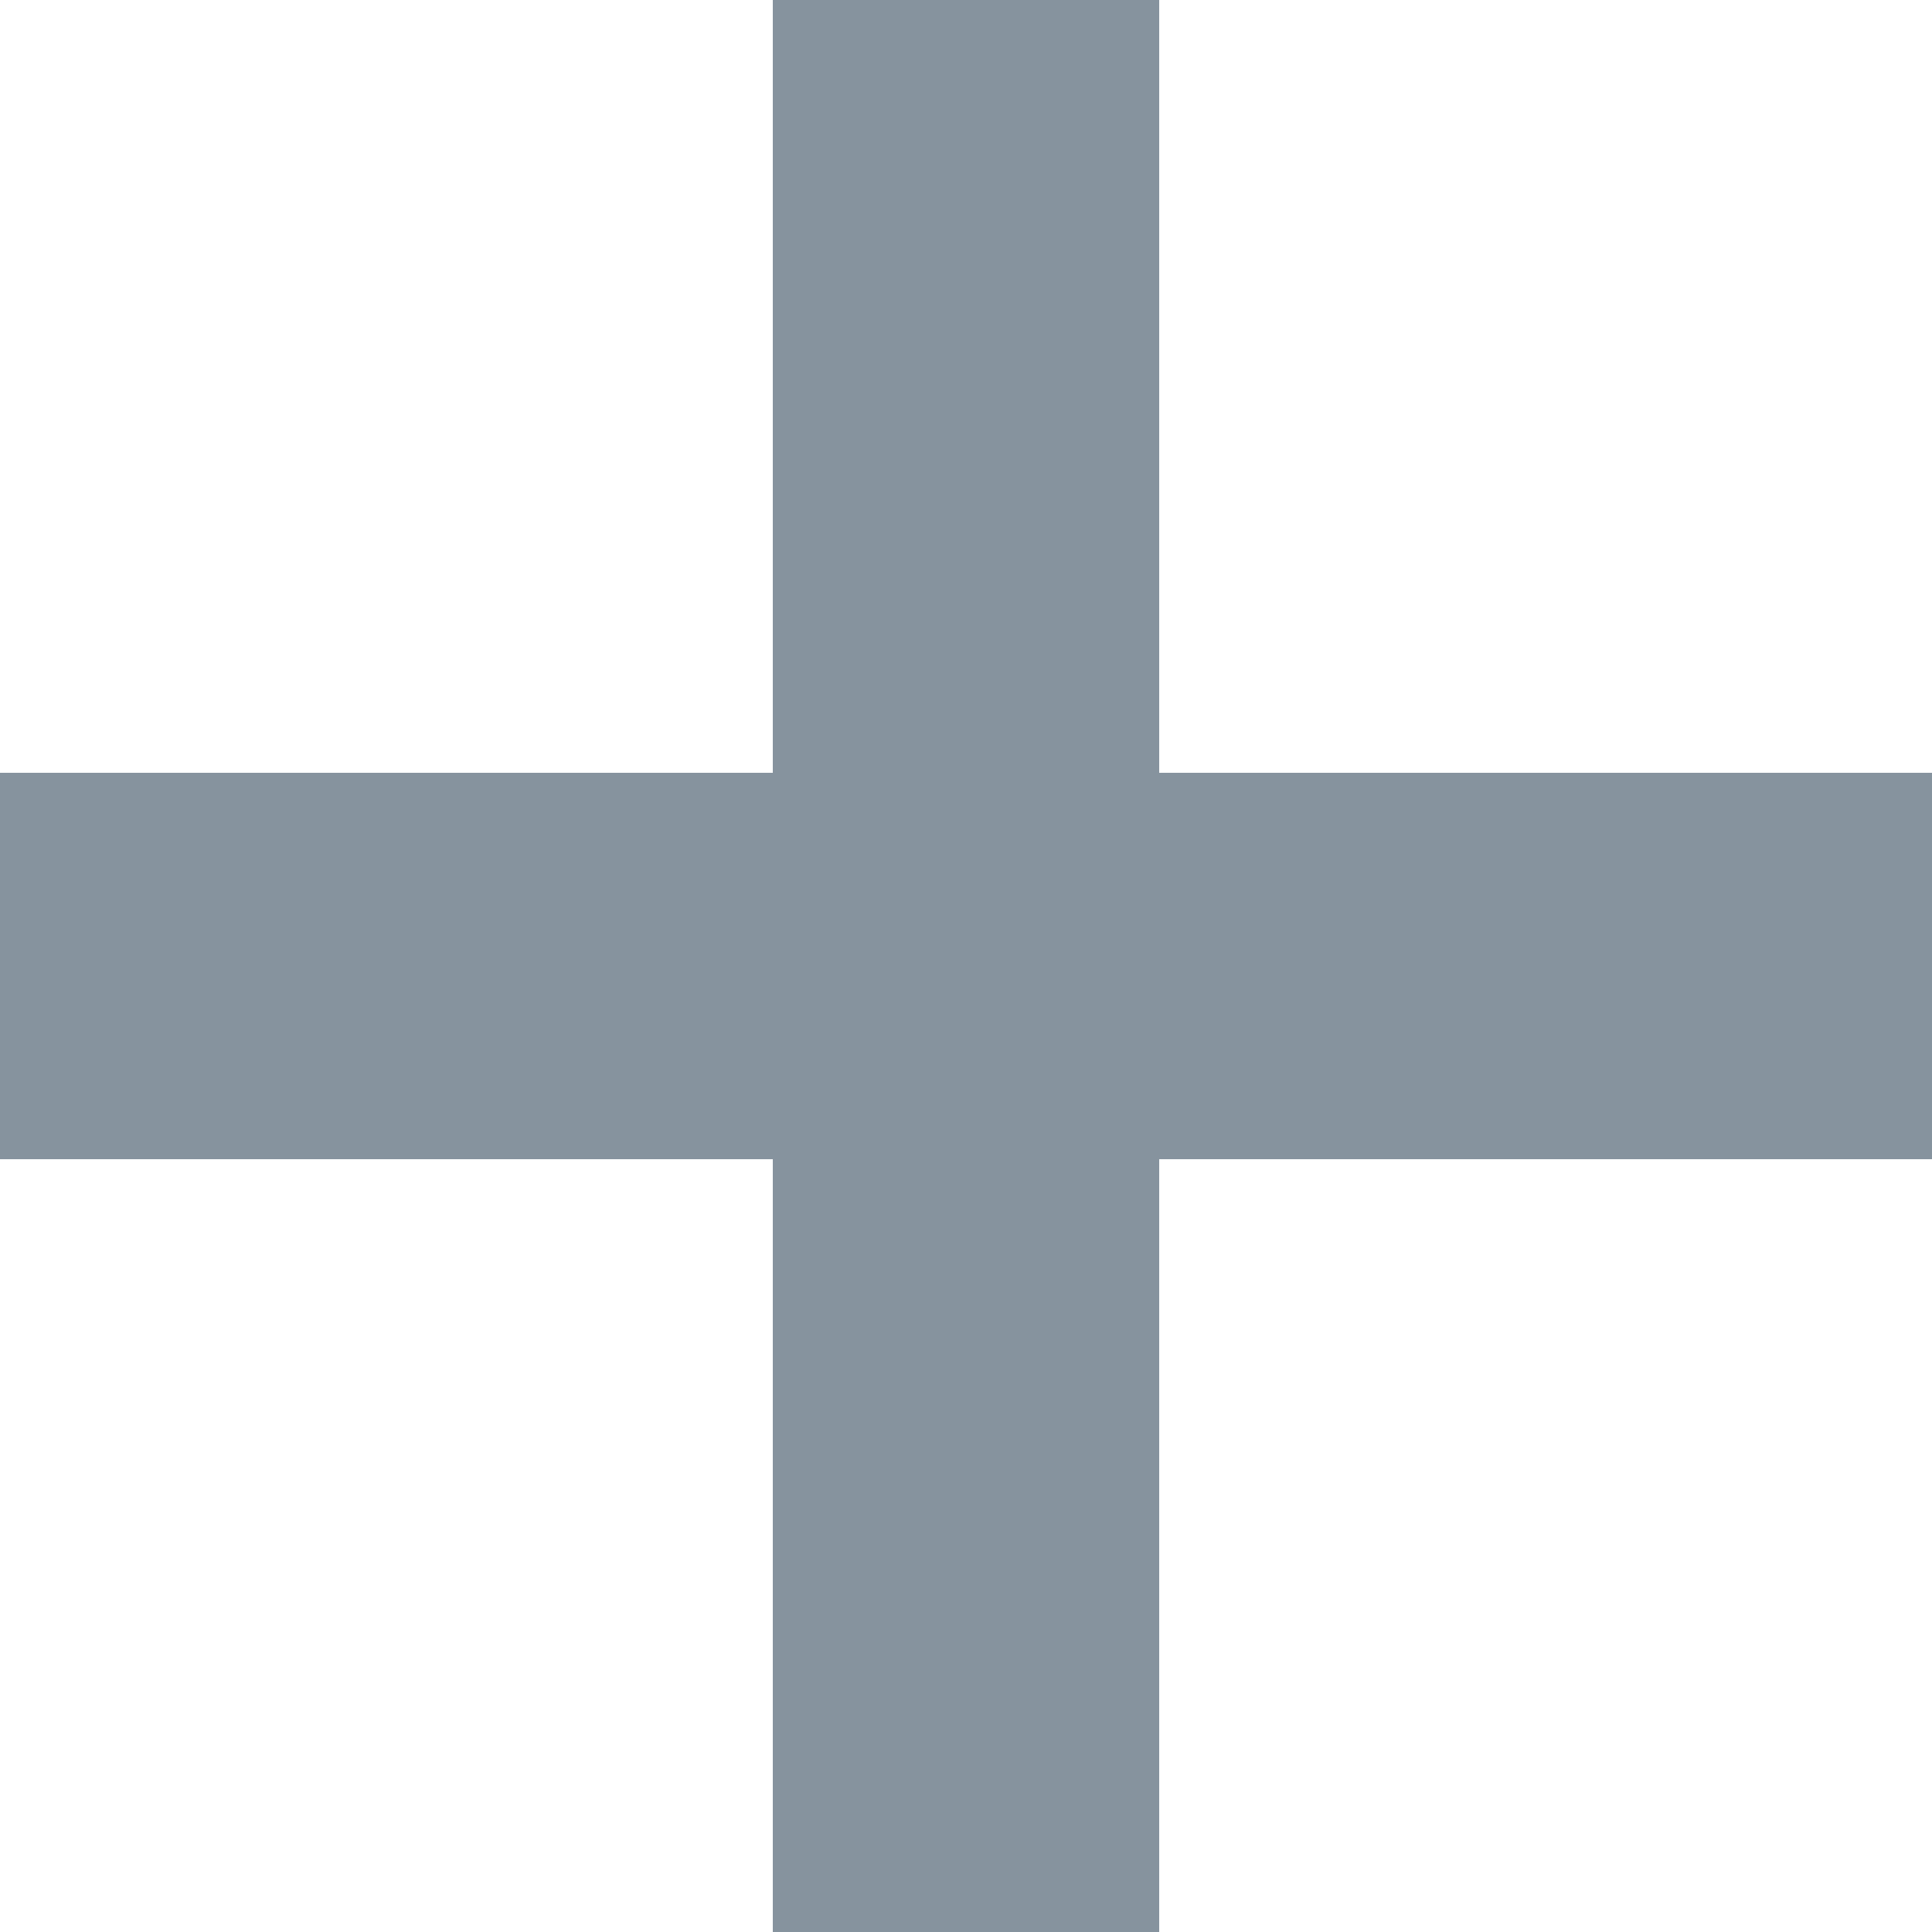
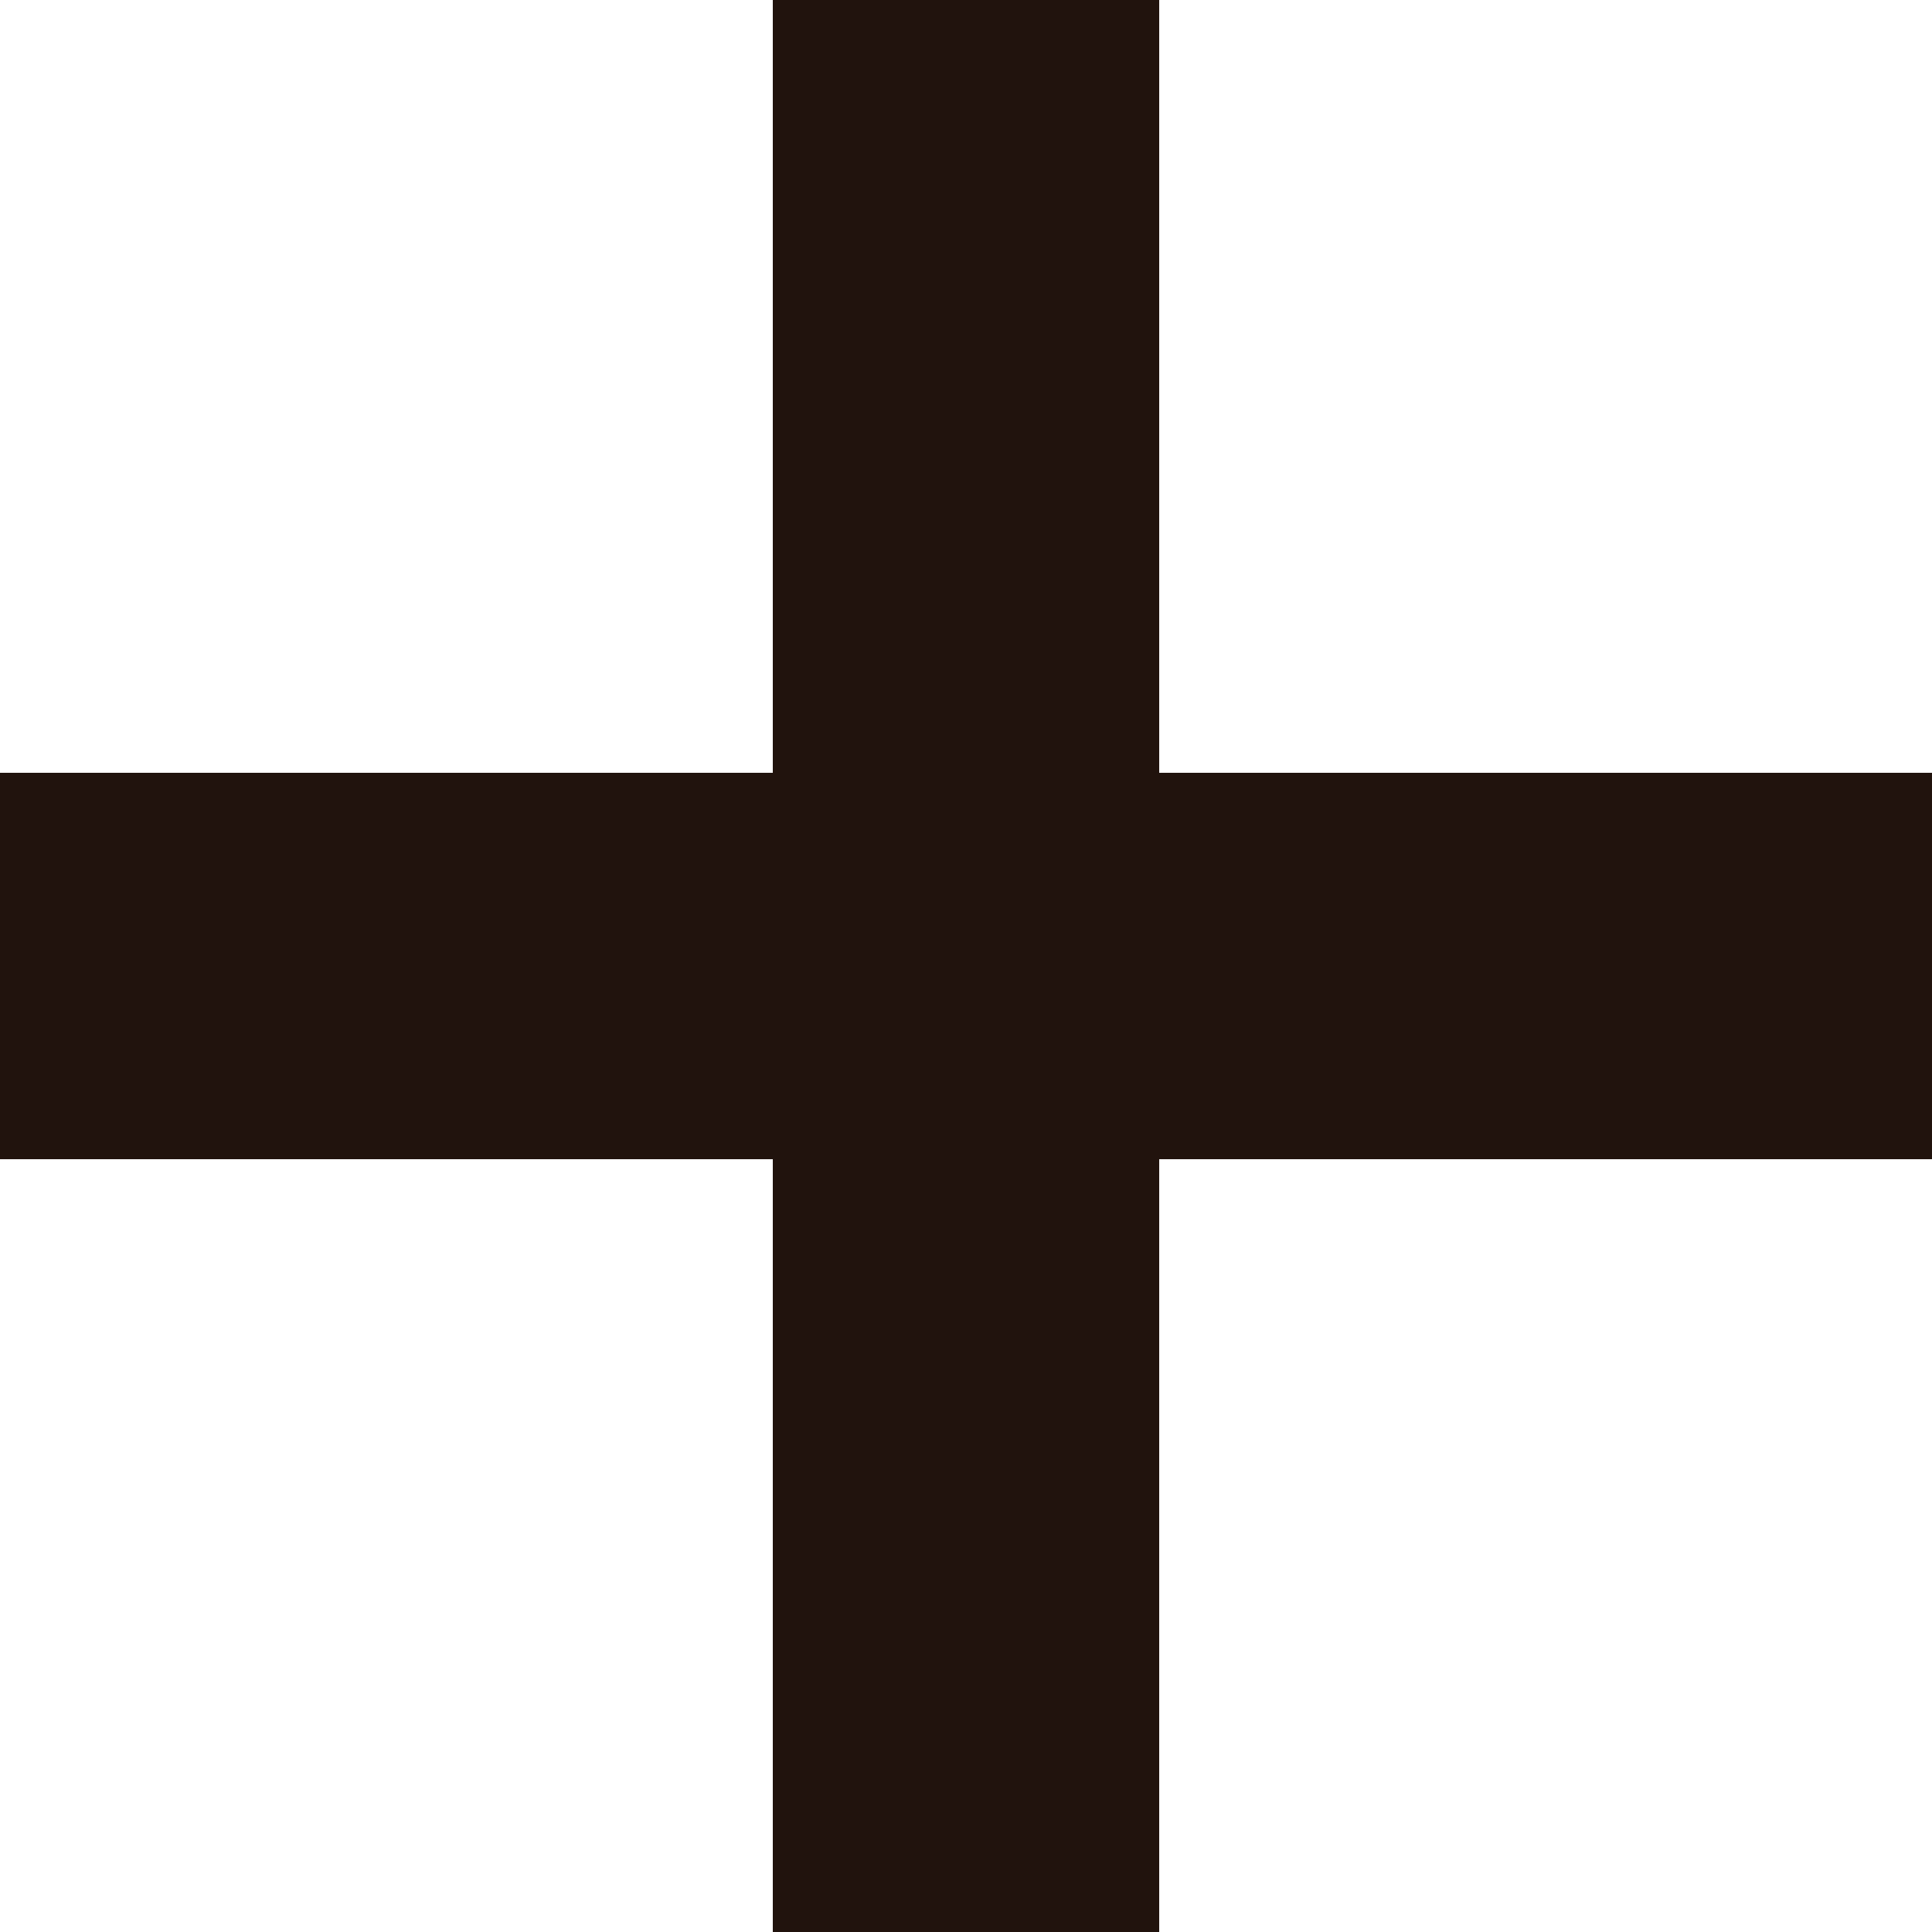
<svg xmlns="http://www.w3.org/2000/svg" width="10px" height="10px" viewBox="0 0 10 10" version="1.1">
  <defs />
  <g id="Page-1" stroke="none" stroke-width="1" fill="none" fill-rule="evenodd">
-     <g id="Ecommerce" transform="translate(-649, -5888)" fill="#86939E">
+     <g id="Ecommerce" transform="translate(-649, -5888)" fill="#21130d">
      <g id="Cart-#1-Copy" transform="translate(150, 5772)">
        <g id="#1" transform="translate(30, 81)">
          <g id="QTY" transform="translate(459, 25)">
            <path d="M14,14 L10,14 L10,16 L14,16 L14,20 L16,20 L16,16 L20,16 L20,14 L16,14 L16,10 L14,10 L14,14 Z" id="Icon" />
          </g>
        </g>
      </g>
    </g>
  </g>
</svg>
